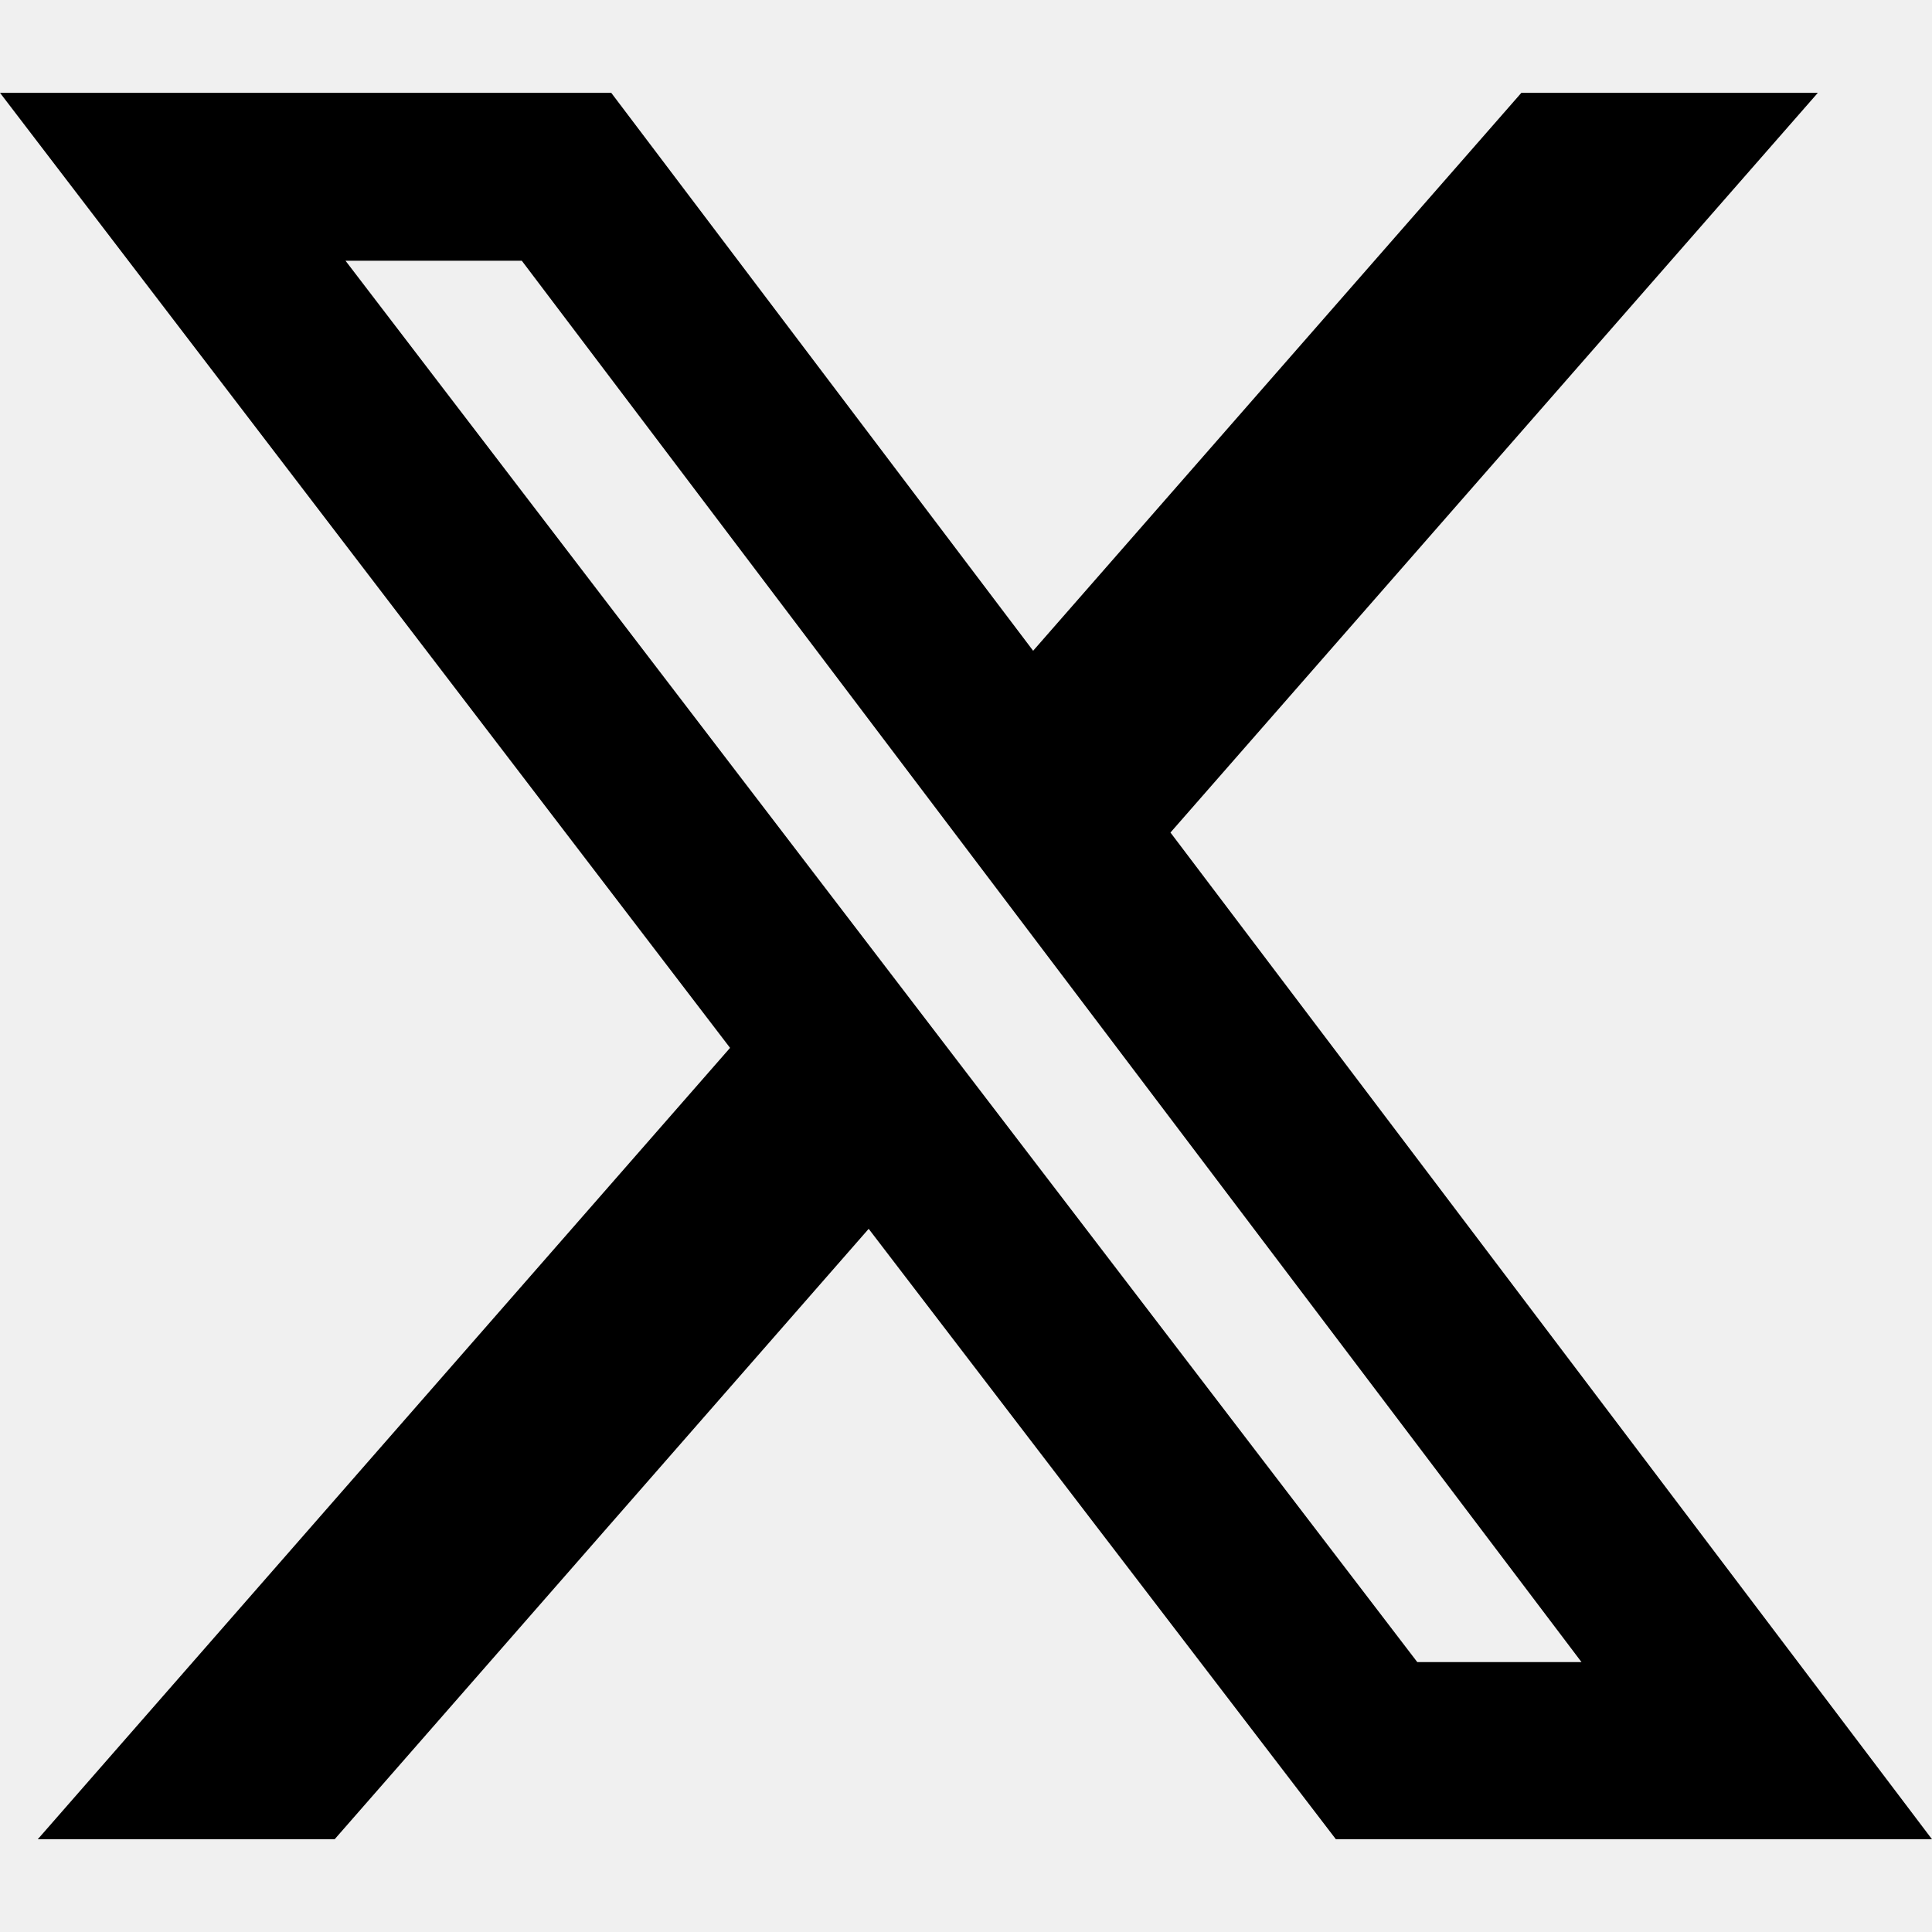
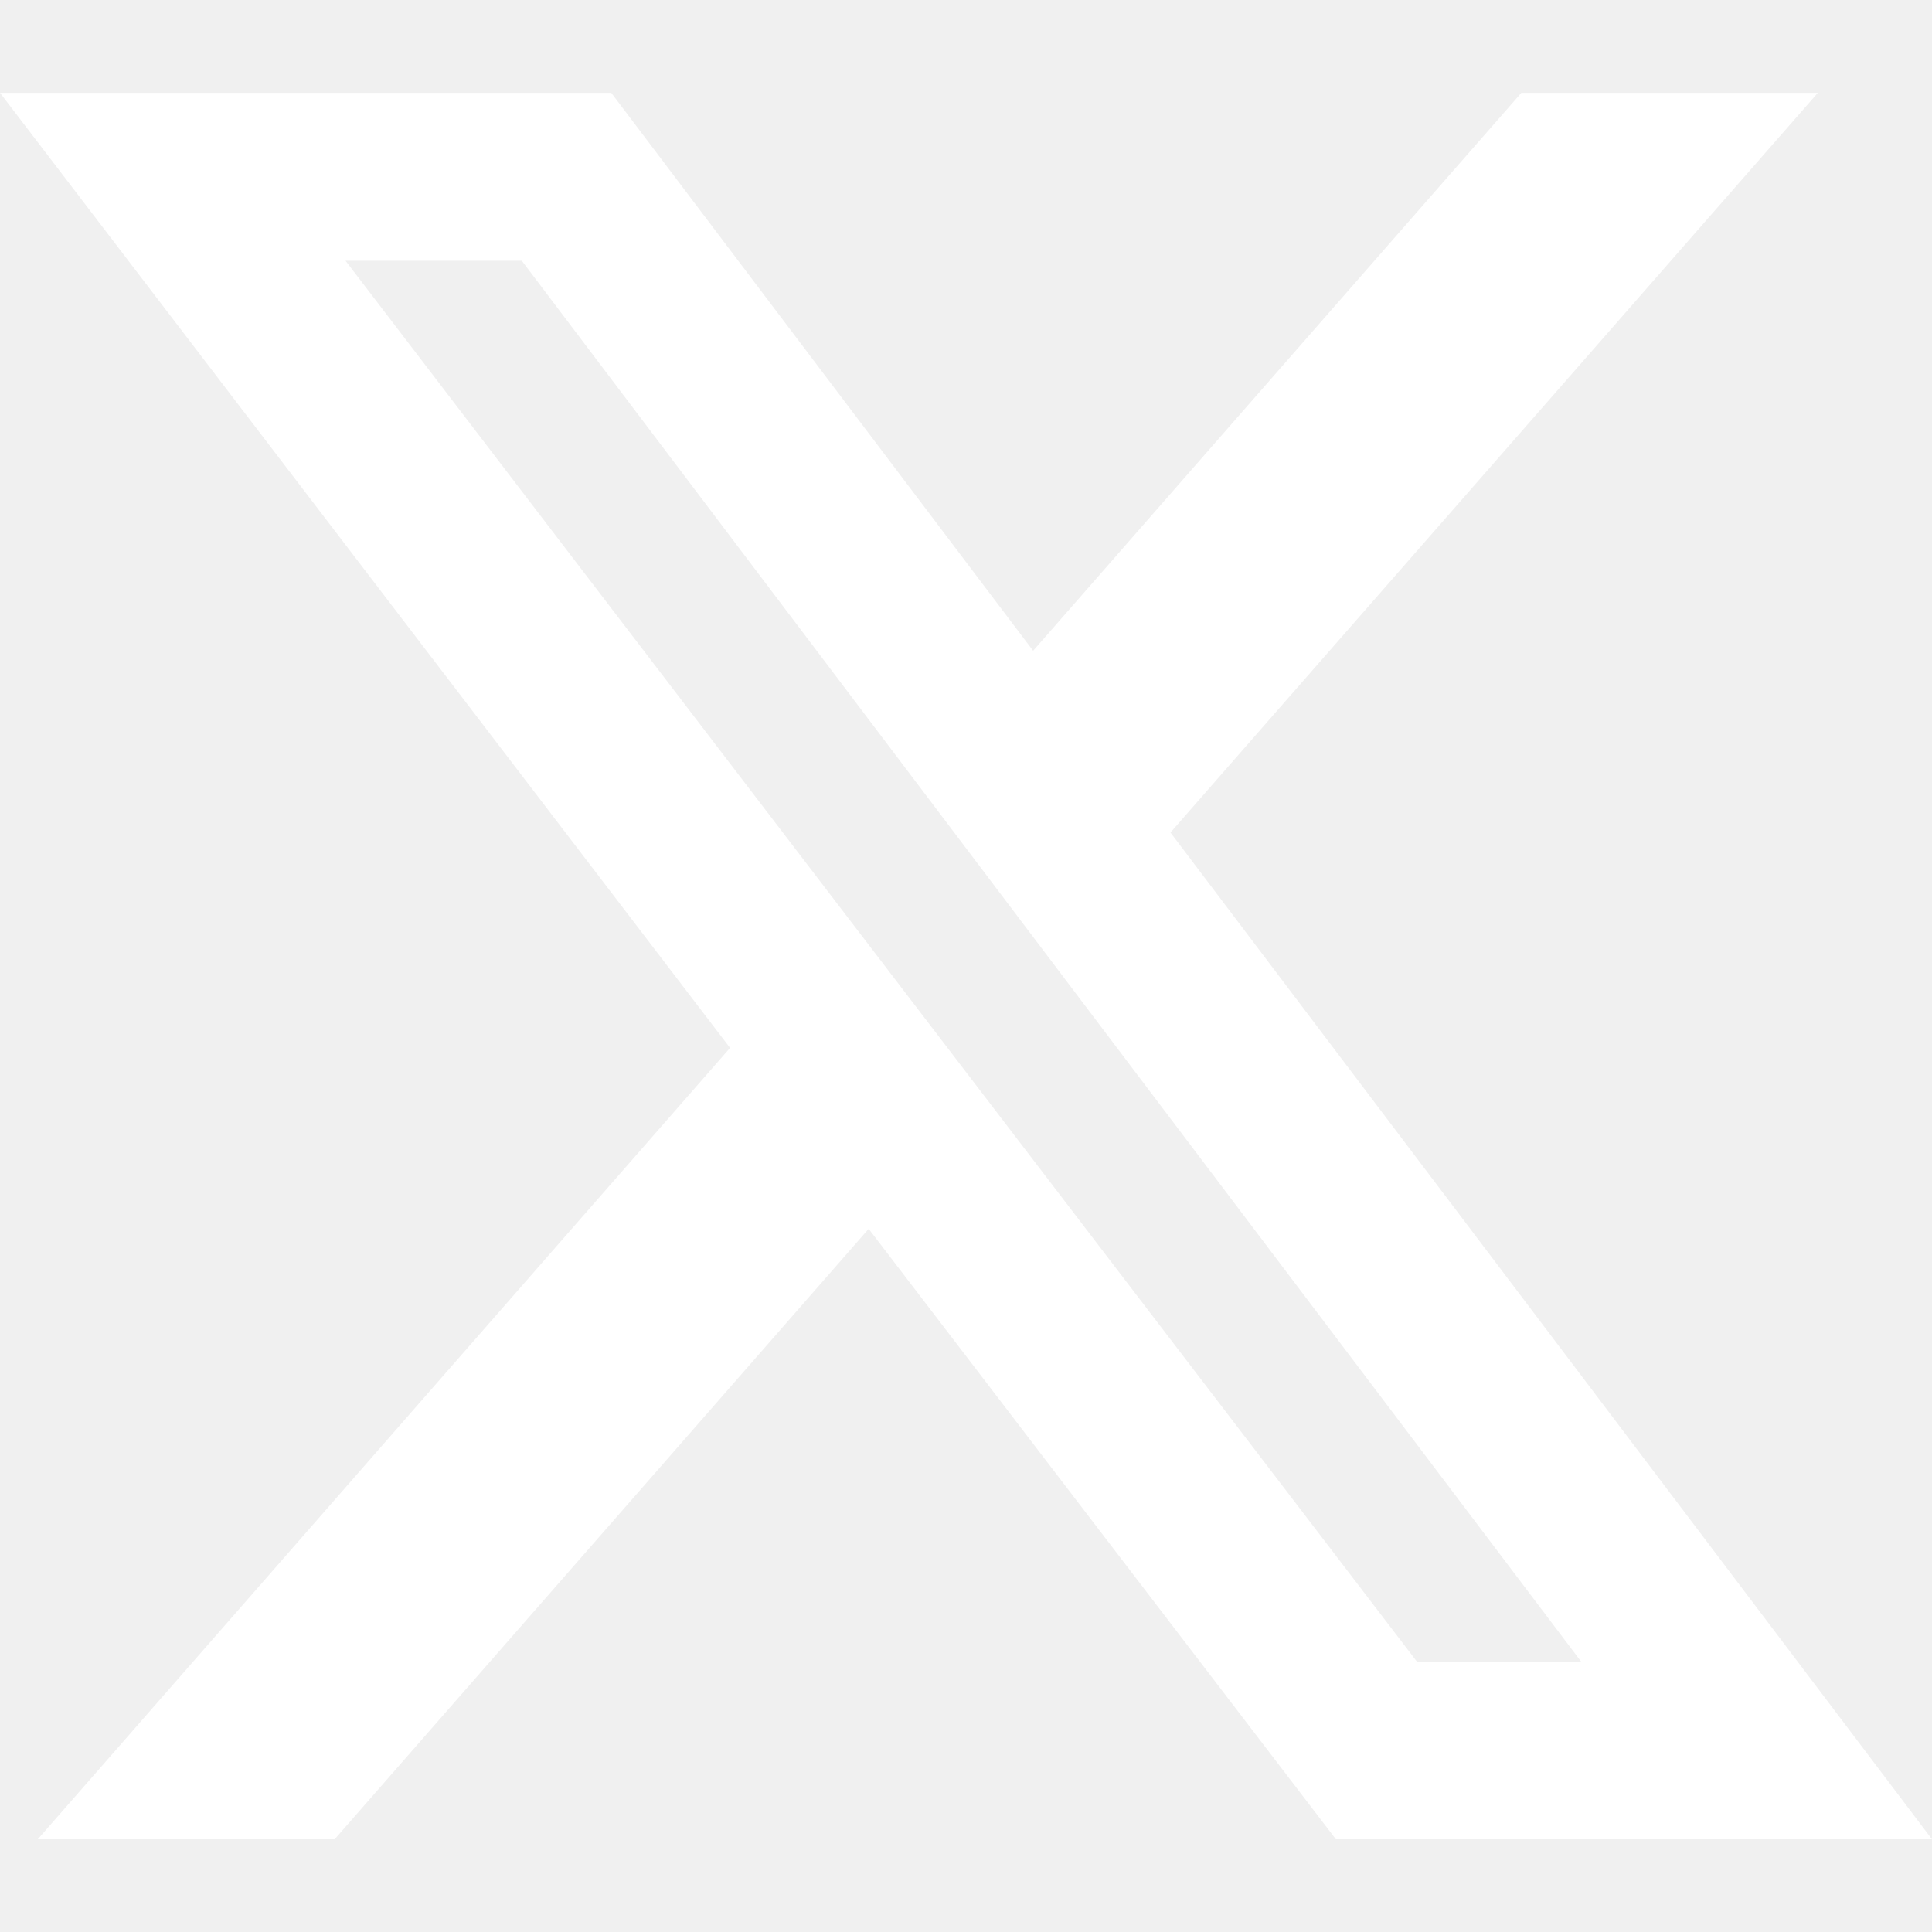
- <svg xmlns="http://www.w3.org/2000/svg" id="Capa_1" data-name="Capa 1" viewBox="0 0 24 24">
+ <svg xmlns="http://www.w3.org/2000/svg" fill="white" id="Capa_1" data-name="Capa 1" viewBox="0 0 24 24">
  <path d="m18.9,1.153h3.682l-8.042,9.189,9.46,12.506h-7.405l-5.804-7.583-6.634,7.583H.469l8.6-9.831L0,1.153h7.593l5.241,6.931,6.065-6.931Zm-1.293,19.494h2.039L6.482,3.239h-2.19l13.314,17.408Z" />
</svg>
